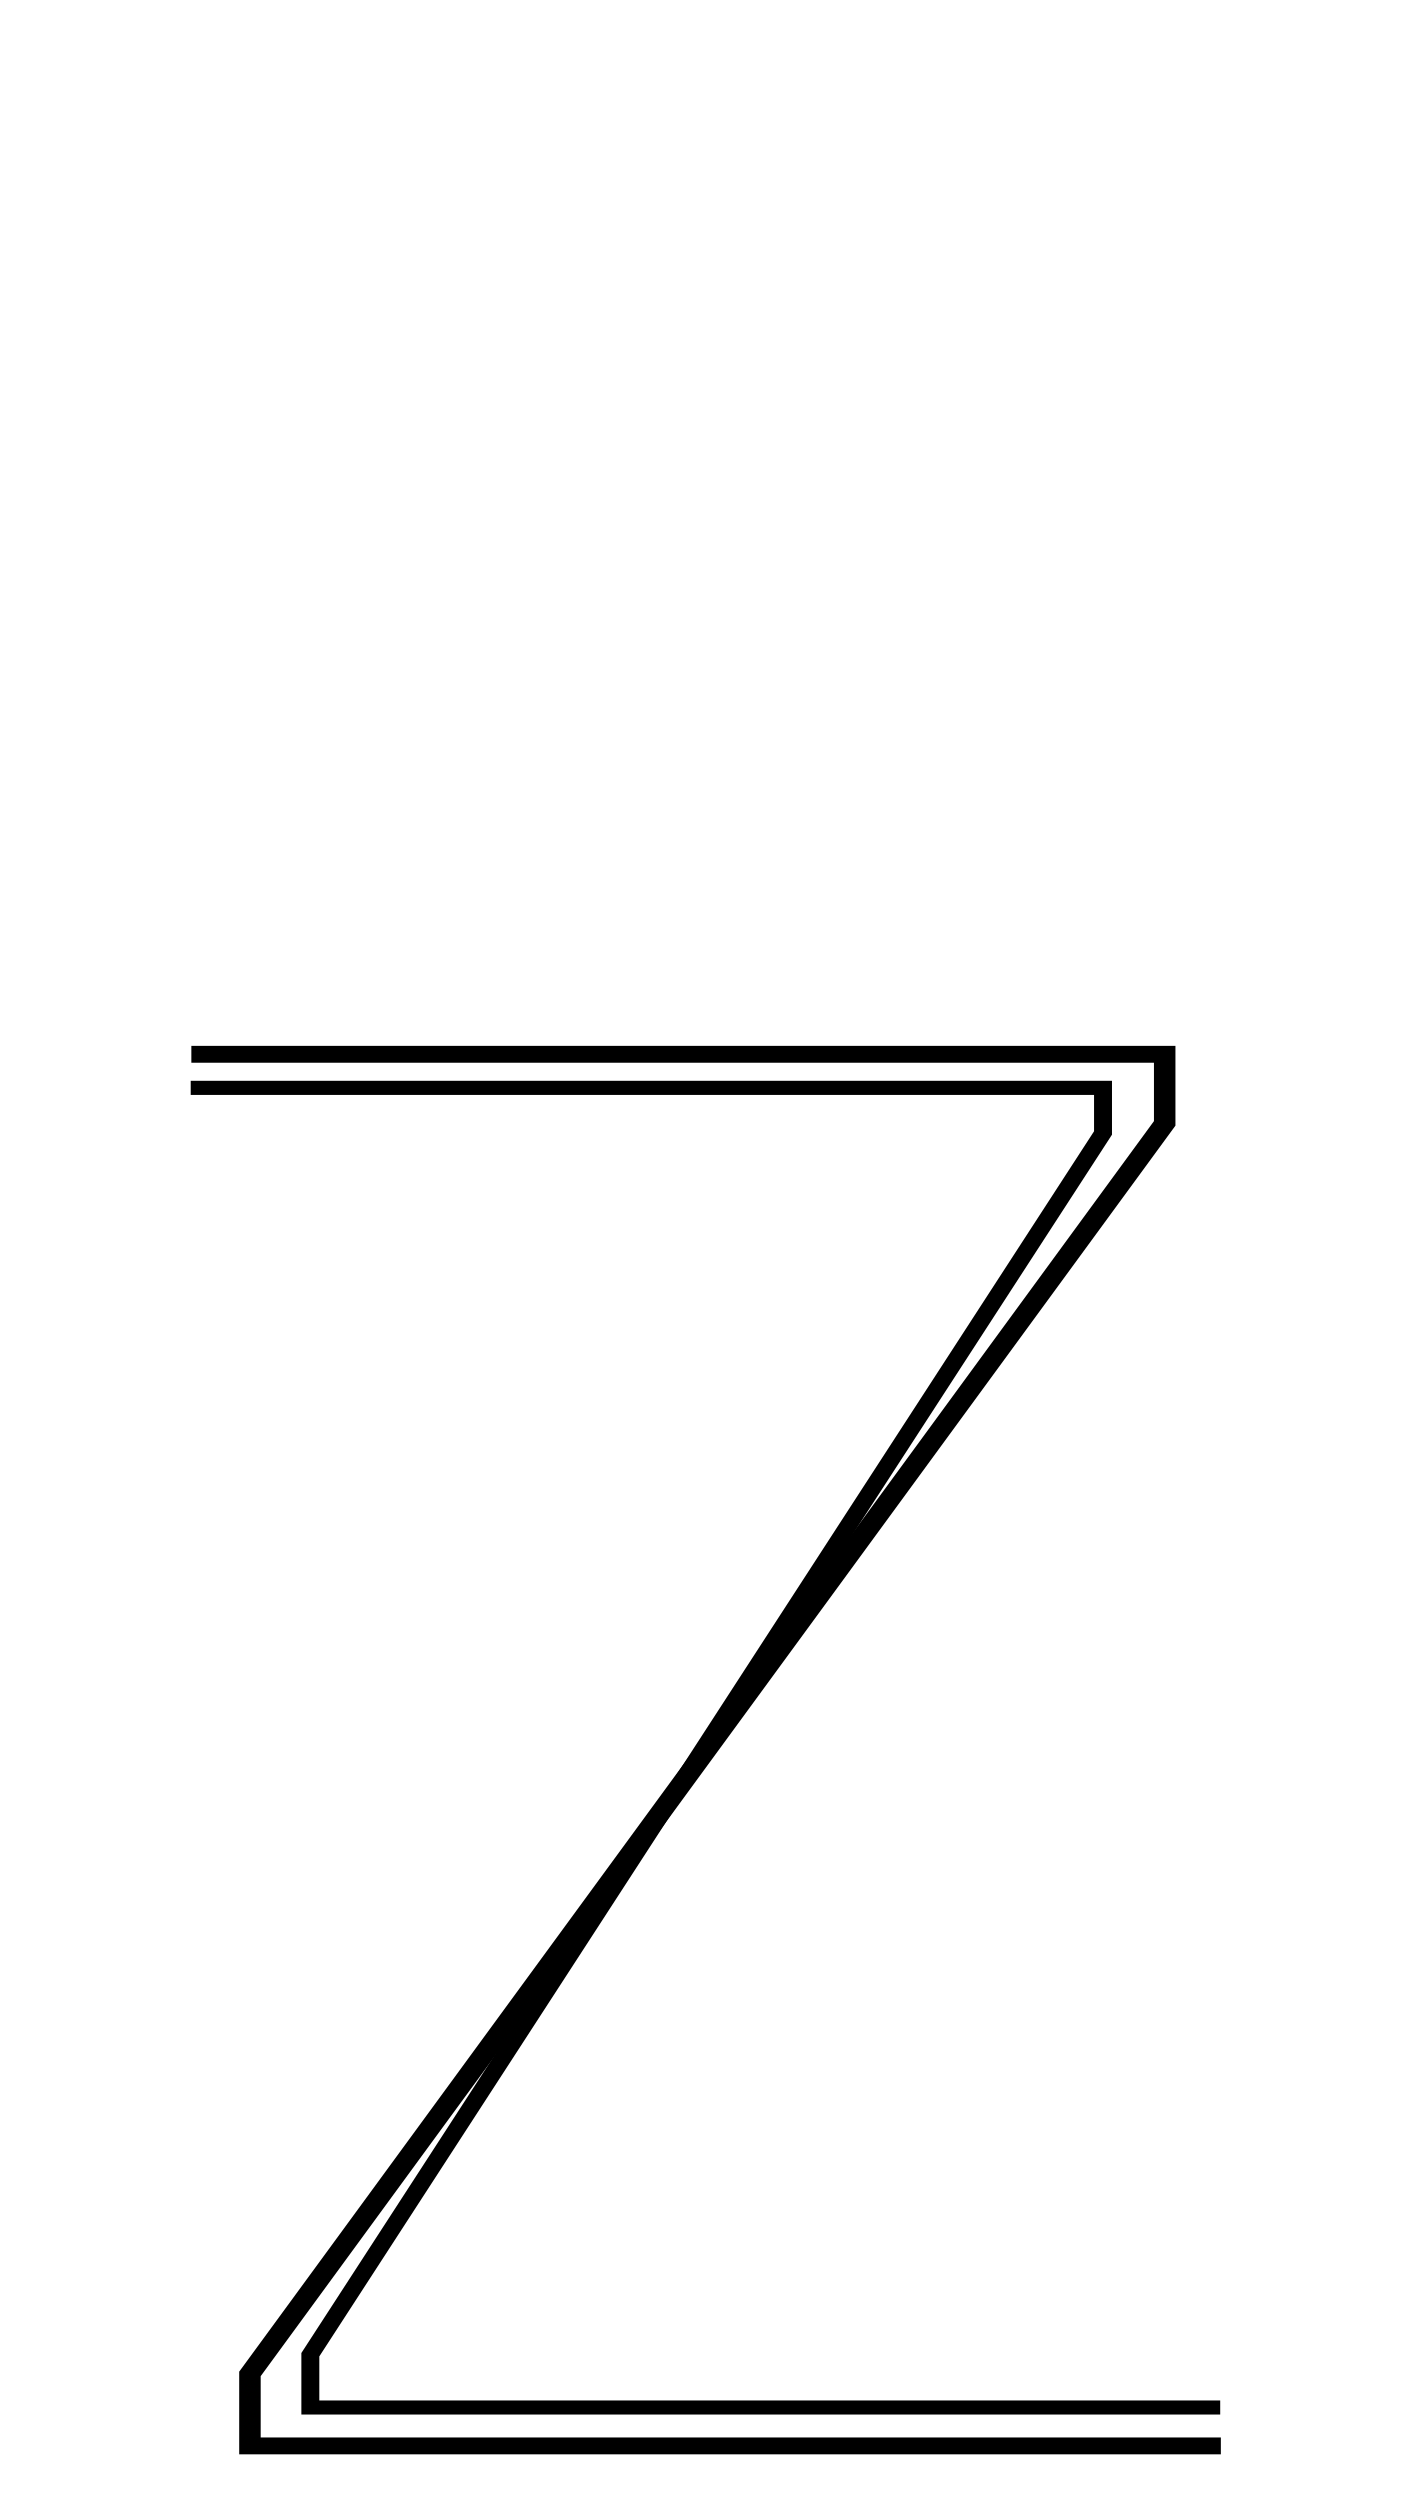
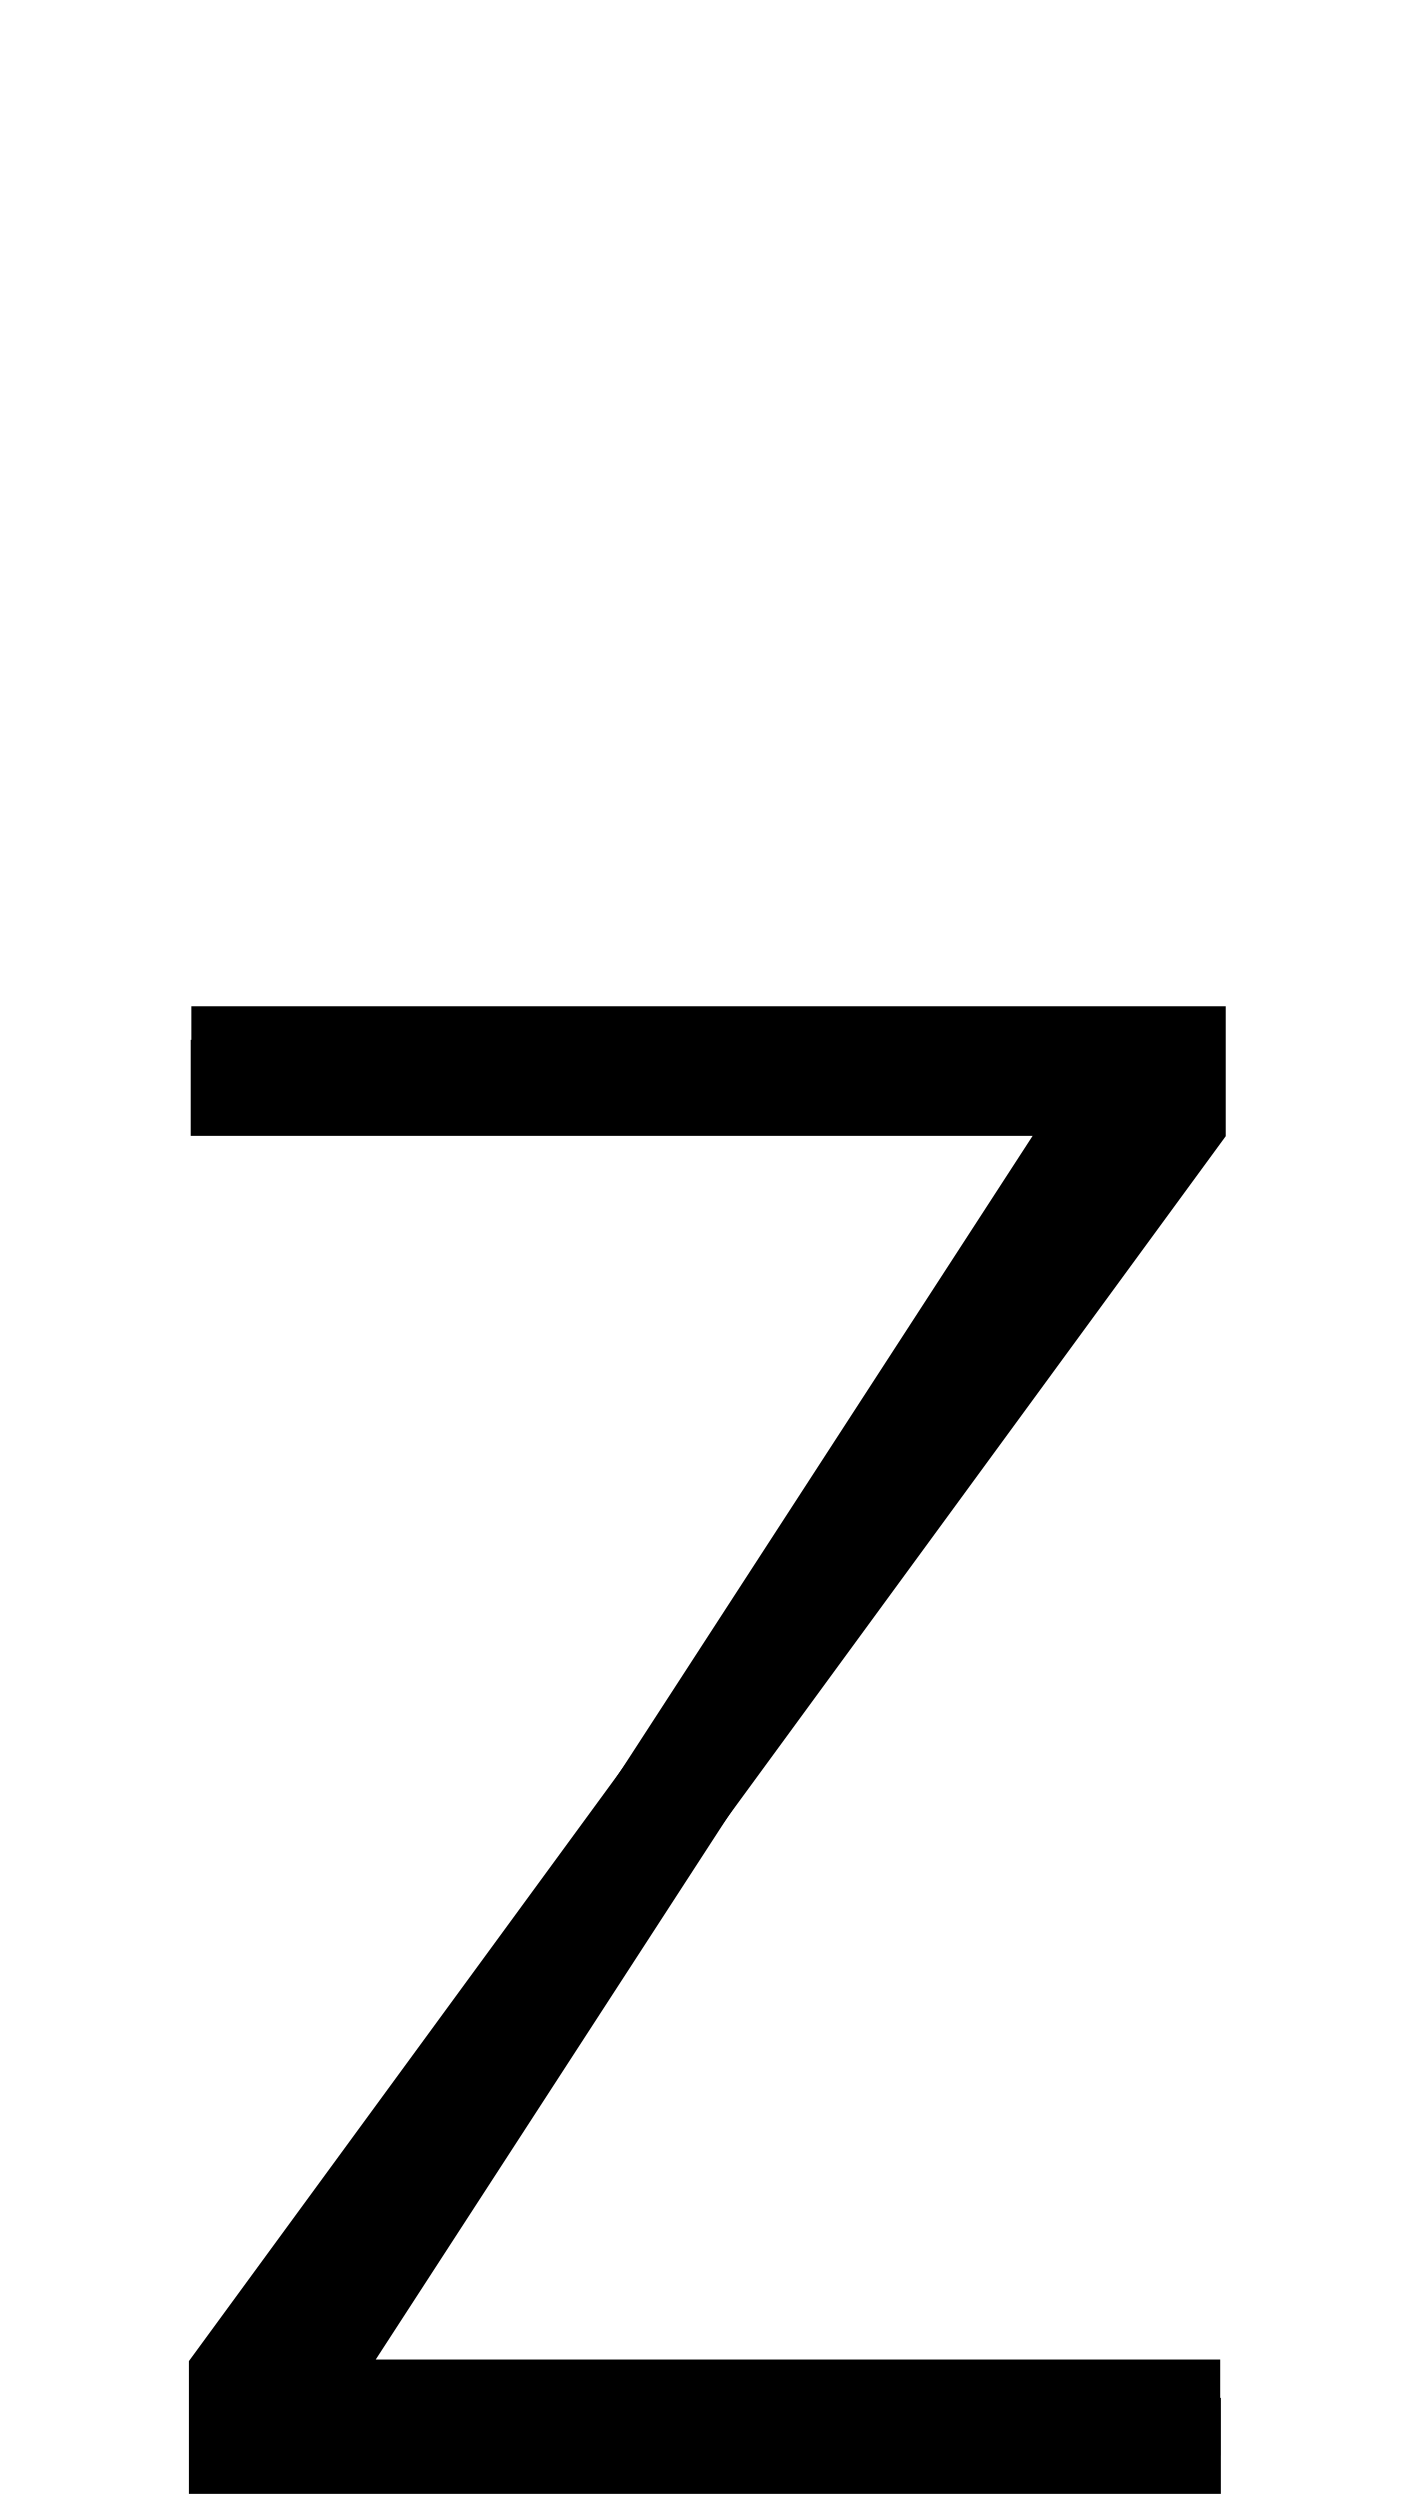
<svg xmlns="http://www.w3.org/2000/svg" version="1.1" viewBox="0 -288 1160 2048" id="svg6" width="1160" height="2048">
  <defs id="defs10" />
  <g id="layer3" style="display:inline">
    <g id="g16" transform="matrix(1,0,0,0.7862069,0,371.252)" style="stroke-width:1.128">
-       <path class="ext" style="display: inline; fill: none; fill-rule: evenodd; stroke: rgb(0, 0, 0); stroke-width: 17.6; stroke-linecap: butt; stroke-linejoin: miter; stroke-miterlimit: 4; stroke-dasharray: none; stroke-opacity: 1;" d="m 156.756,260 h 797.366 v 72 L 204.756,1635 v 75 h 795.366" id="path5236-7-72-2-3" />
-       <path class="int" id="path132" d="m 156.229,295 h 747.366 v 47 L 254.229,1615 v 55 h 745.366" style="fill: none; fill-rule: evenodd; stroke: rgb(0, 0, 0); stroke-width: 14.7; stroke-linecap: butt; stroke-linejoin: miter; stroke-miterlimit: 4; stroke-dasharray: none; stroke-opacity: 1;" />
+       <path class="ext" style="display: inline; fill: none; fill-rule: evenodd; stroke: rgb(0, 0, 0); stroke-width: 100; stroke-linecap: butt; stroke-linejoin: miter; stroke-miterlimit: 4; stroke-dasharray: none; stroke-opacity: 1;" d="m 156.756,260 h 797.366 v 72 L 204.756,1635 v 75 h 795.366" id="path5236-7-72-2-3" />
+       <path class="int" id="path132" d="m 156.229,295 h 747.366 v 47 L 254.229,1615 v 55 h 745.366" style="fill: none; fill-rule: evenodd; stroke: rgb(0, 0, 0); stroke-width: 100; stroke-linecap: butt; stroke-linejoin: miter; stroke-miterlimit: 4; stroke-dasharray: none; stroke-opacity: 1;" />
    </g>
  </g>
</svg>
